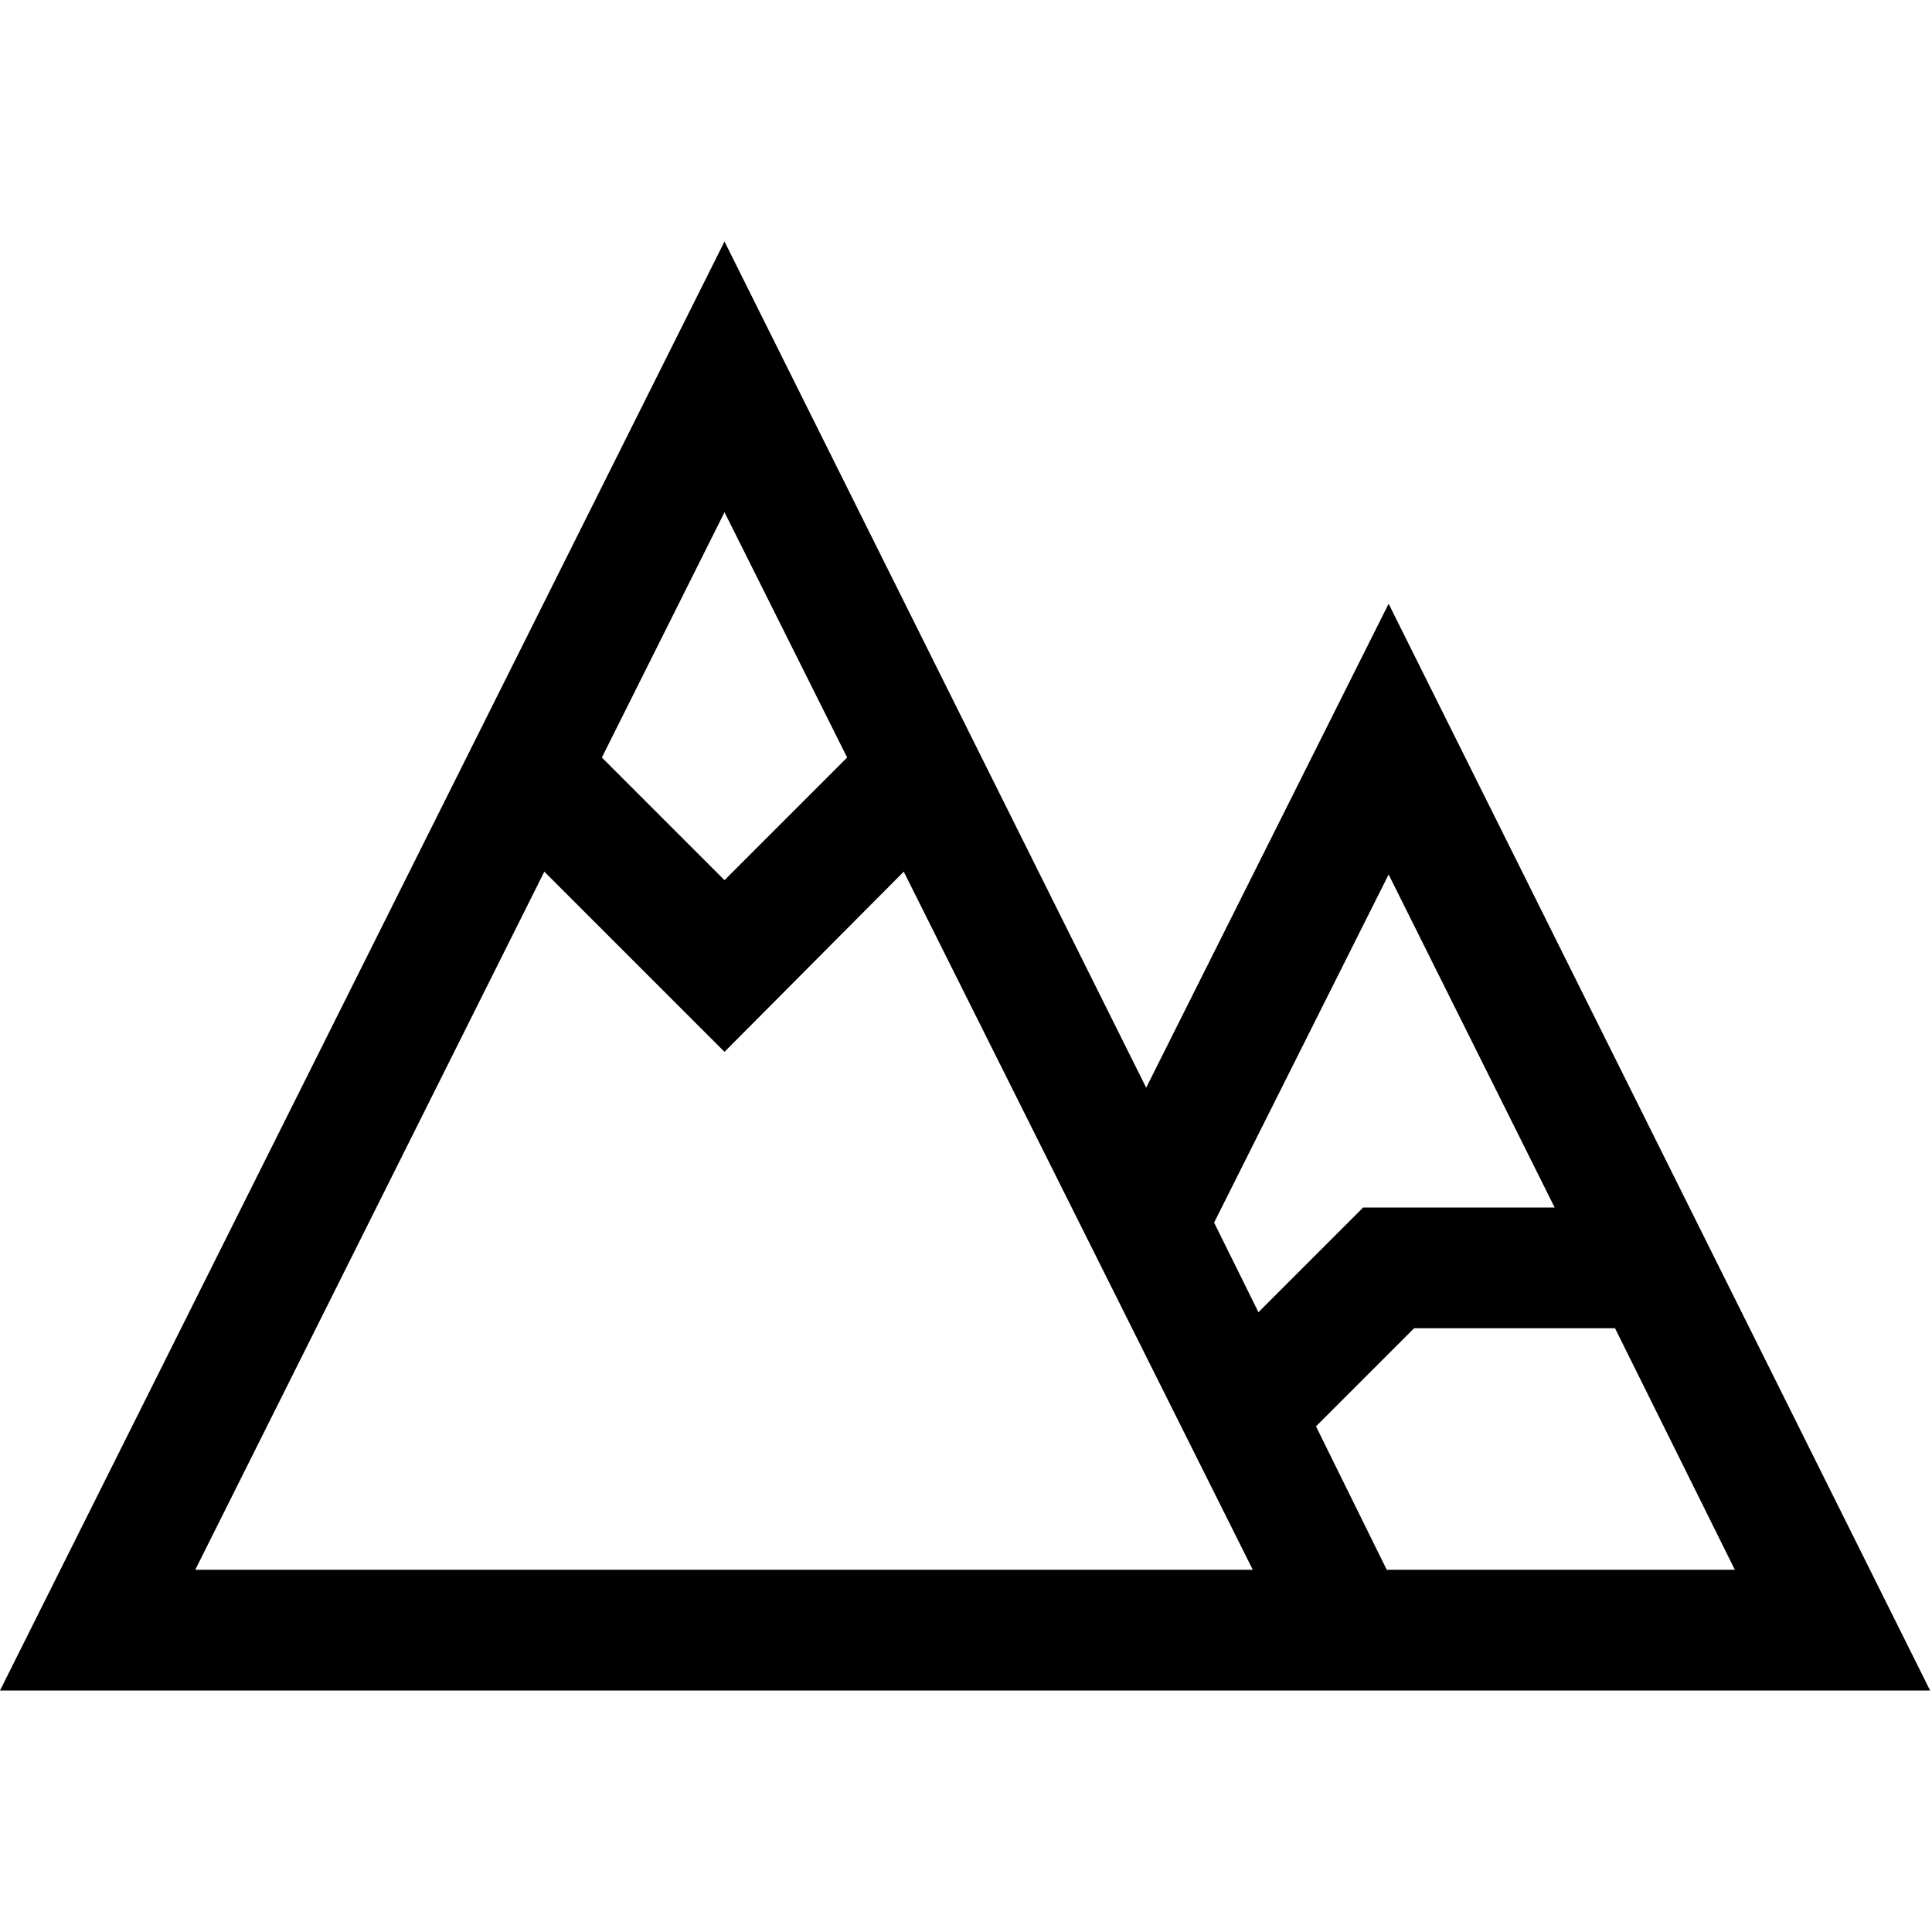
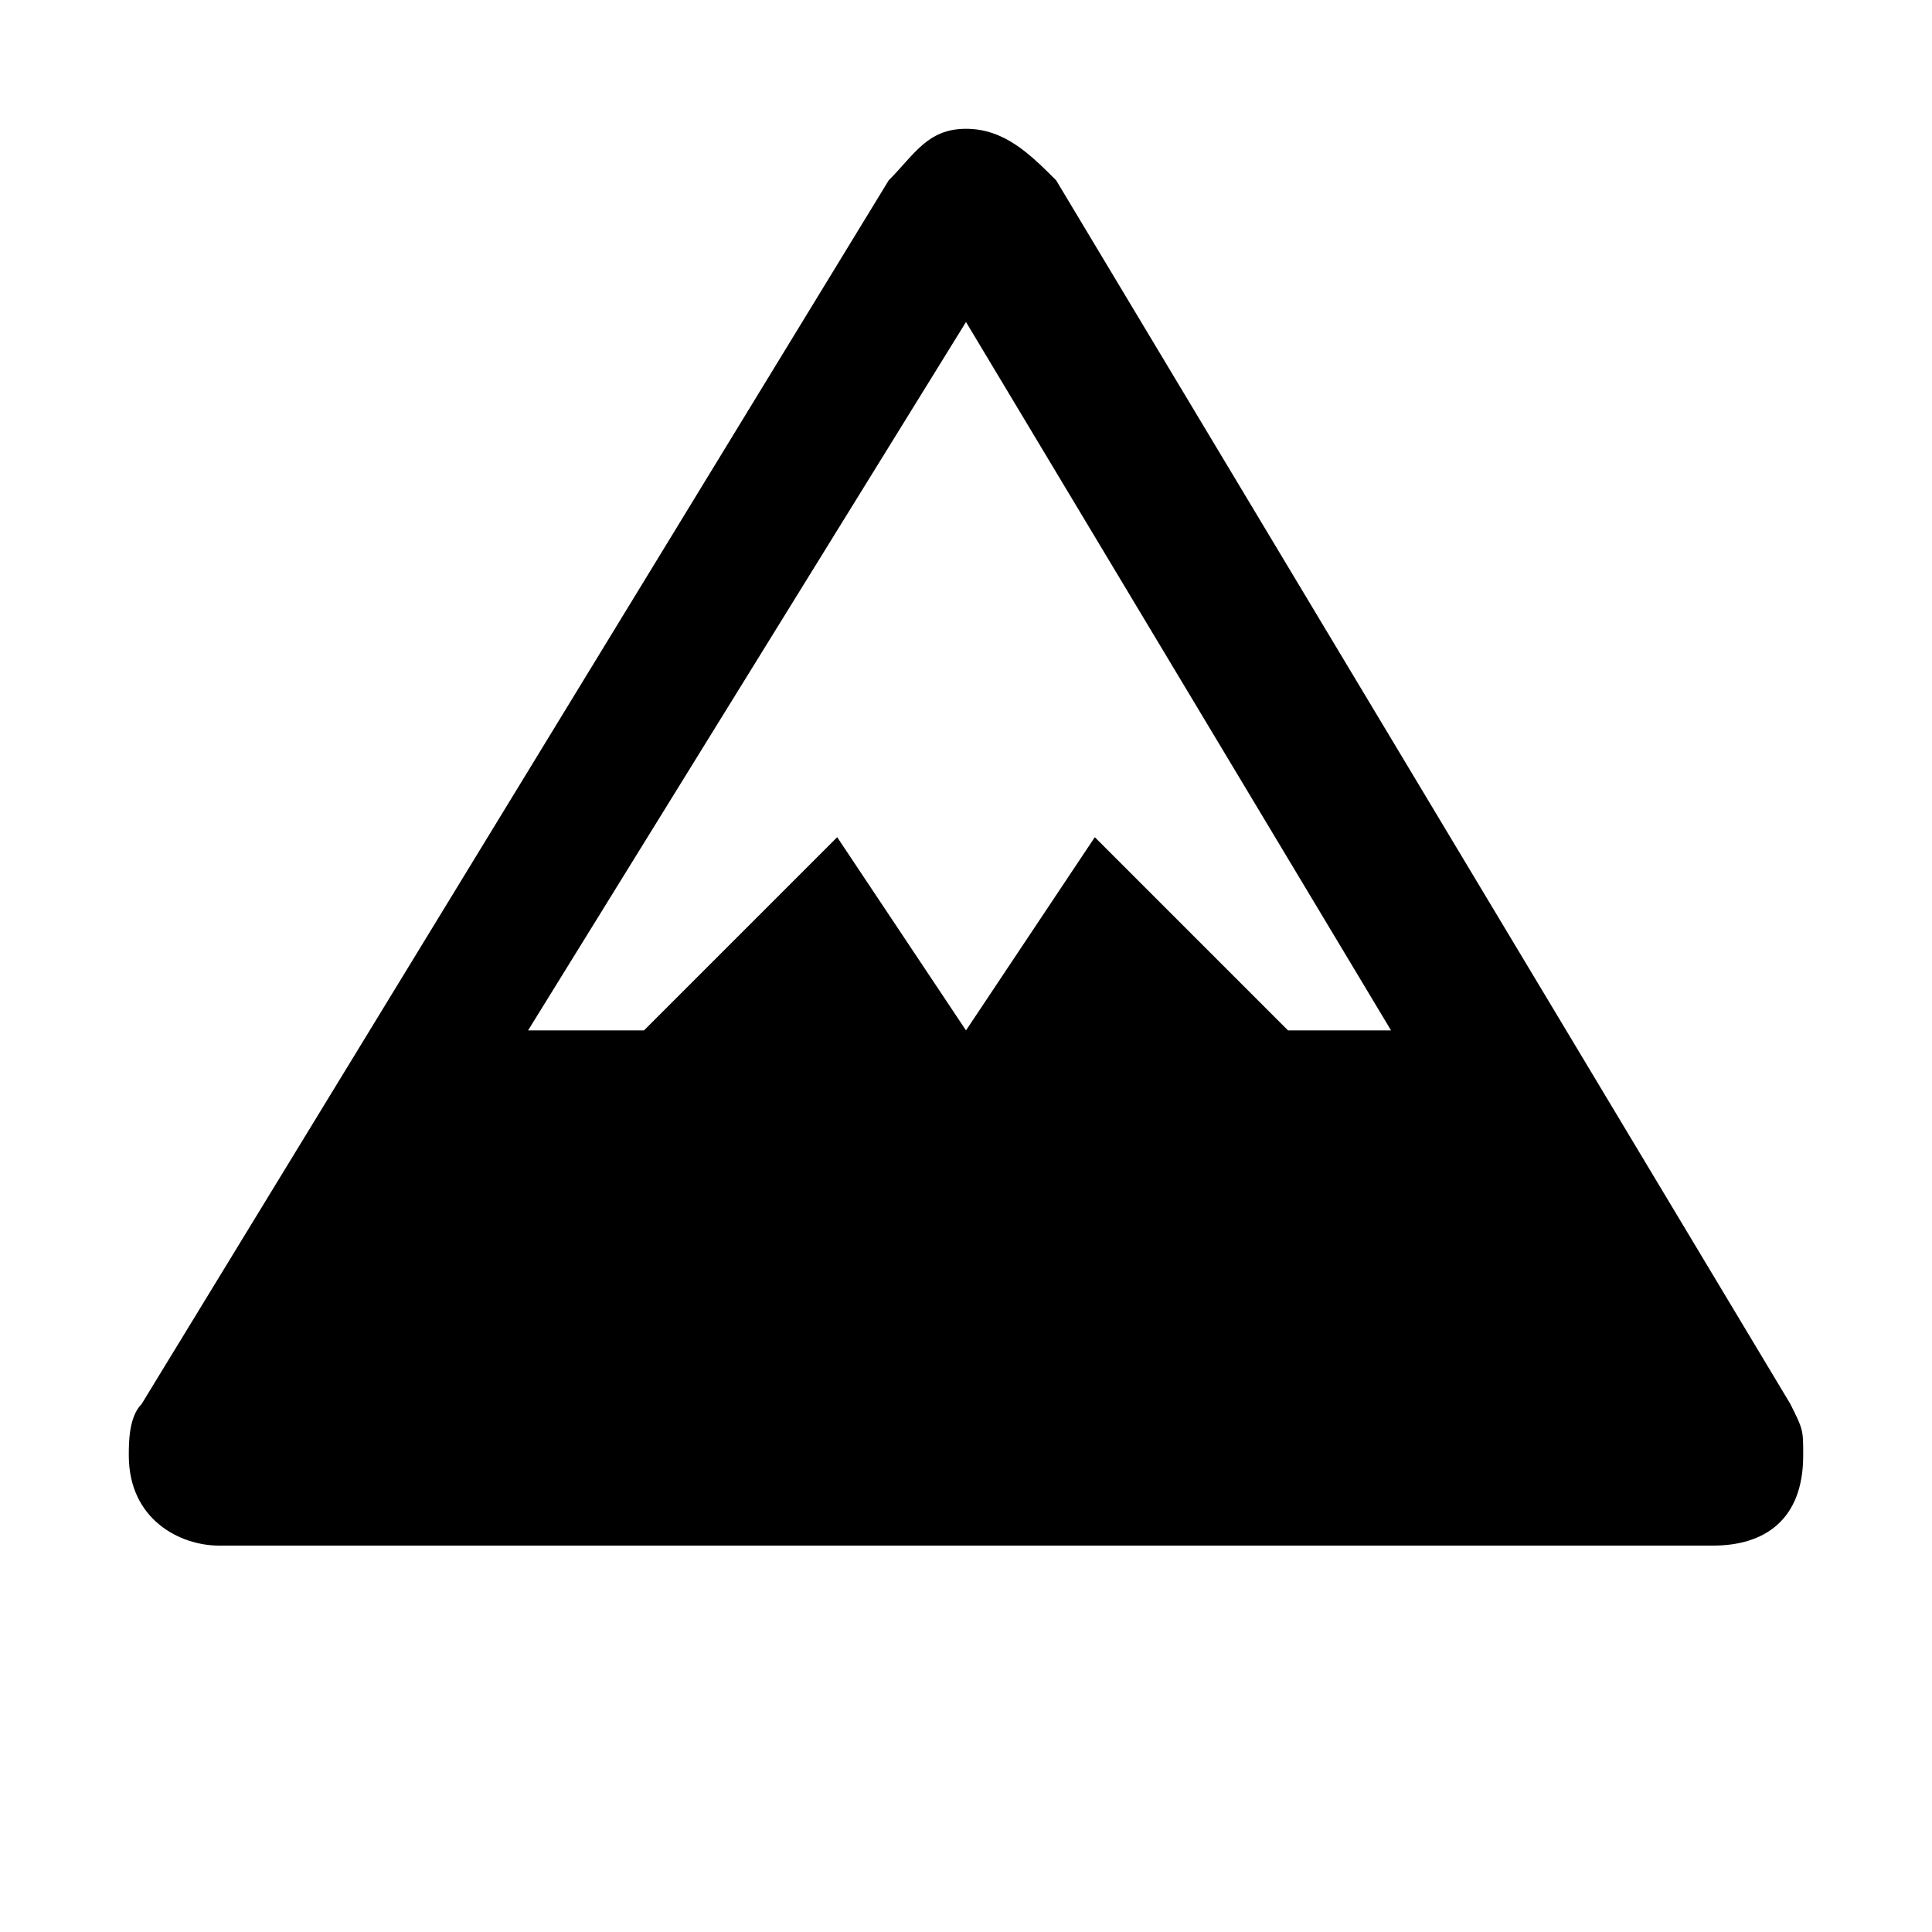
- <svg xmlns="http://www.w3.org/2000/svg" width="2048" height="2048" viewBox="0 0 2048 2048">
-   <path fill="currentColor" d="m1472 640l574 1152H0L768 256l447 897zm0 287l-185 369l47 95l111-111h203zM898 803L768 543L638 803l130 130zm-691 861h1121L958 924l-190 191l-191-191zm1263 0h369l-127-256h-213l-104 104z" />
+ <svg xmlns="http://www.w3.org/2000/svg" width="15" height="15" viewBox="0 0 15 15">
+   <path fill="currentColor" d="M7.5 1c-.3 0-.4.2-.6.4l-5.8 9.5c-.1.1-.1.3-.1.4c0 .5.4.7.7.7h11.6c.4 0 .7-.2.7-.7c0-.2 0-.2-.1-.4L8.2 1.4C8 1.2 7.8 1 7.5 1m0 1.5L10.8 8H10L8.5 6.5L7.5 8l-1-1.5L5 8h-.9z" />
</svg>
